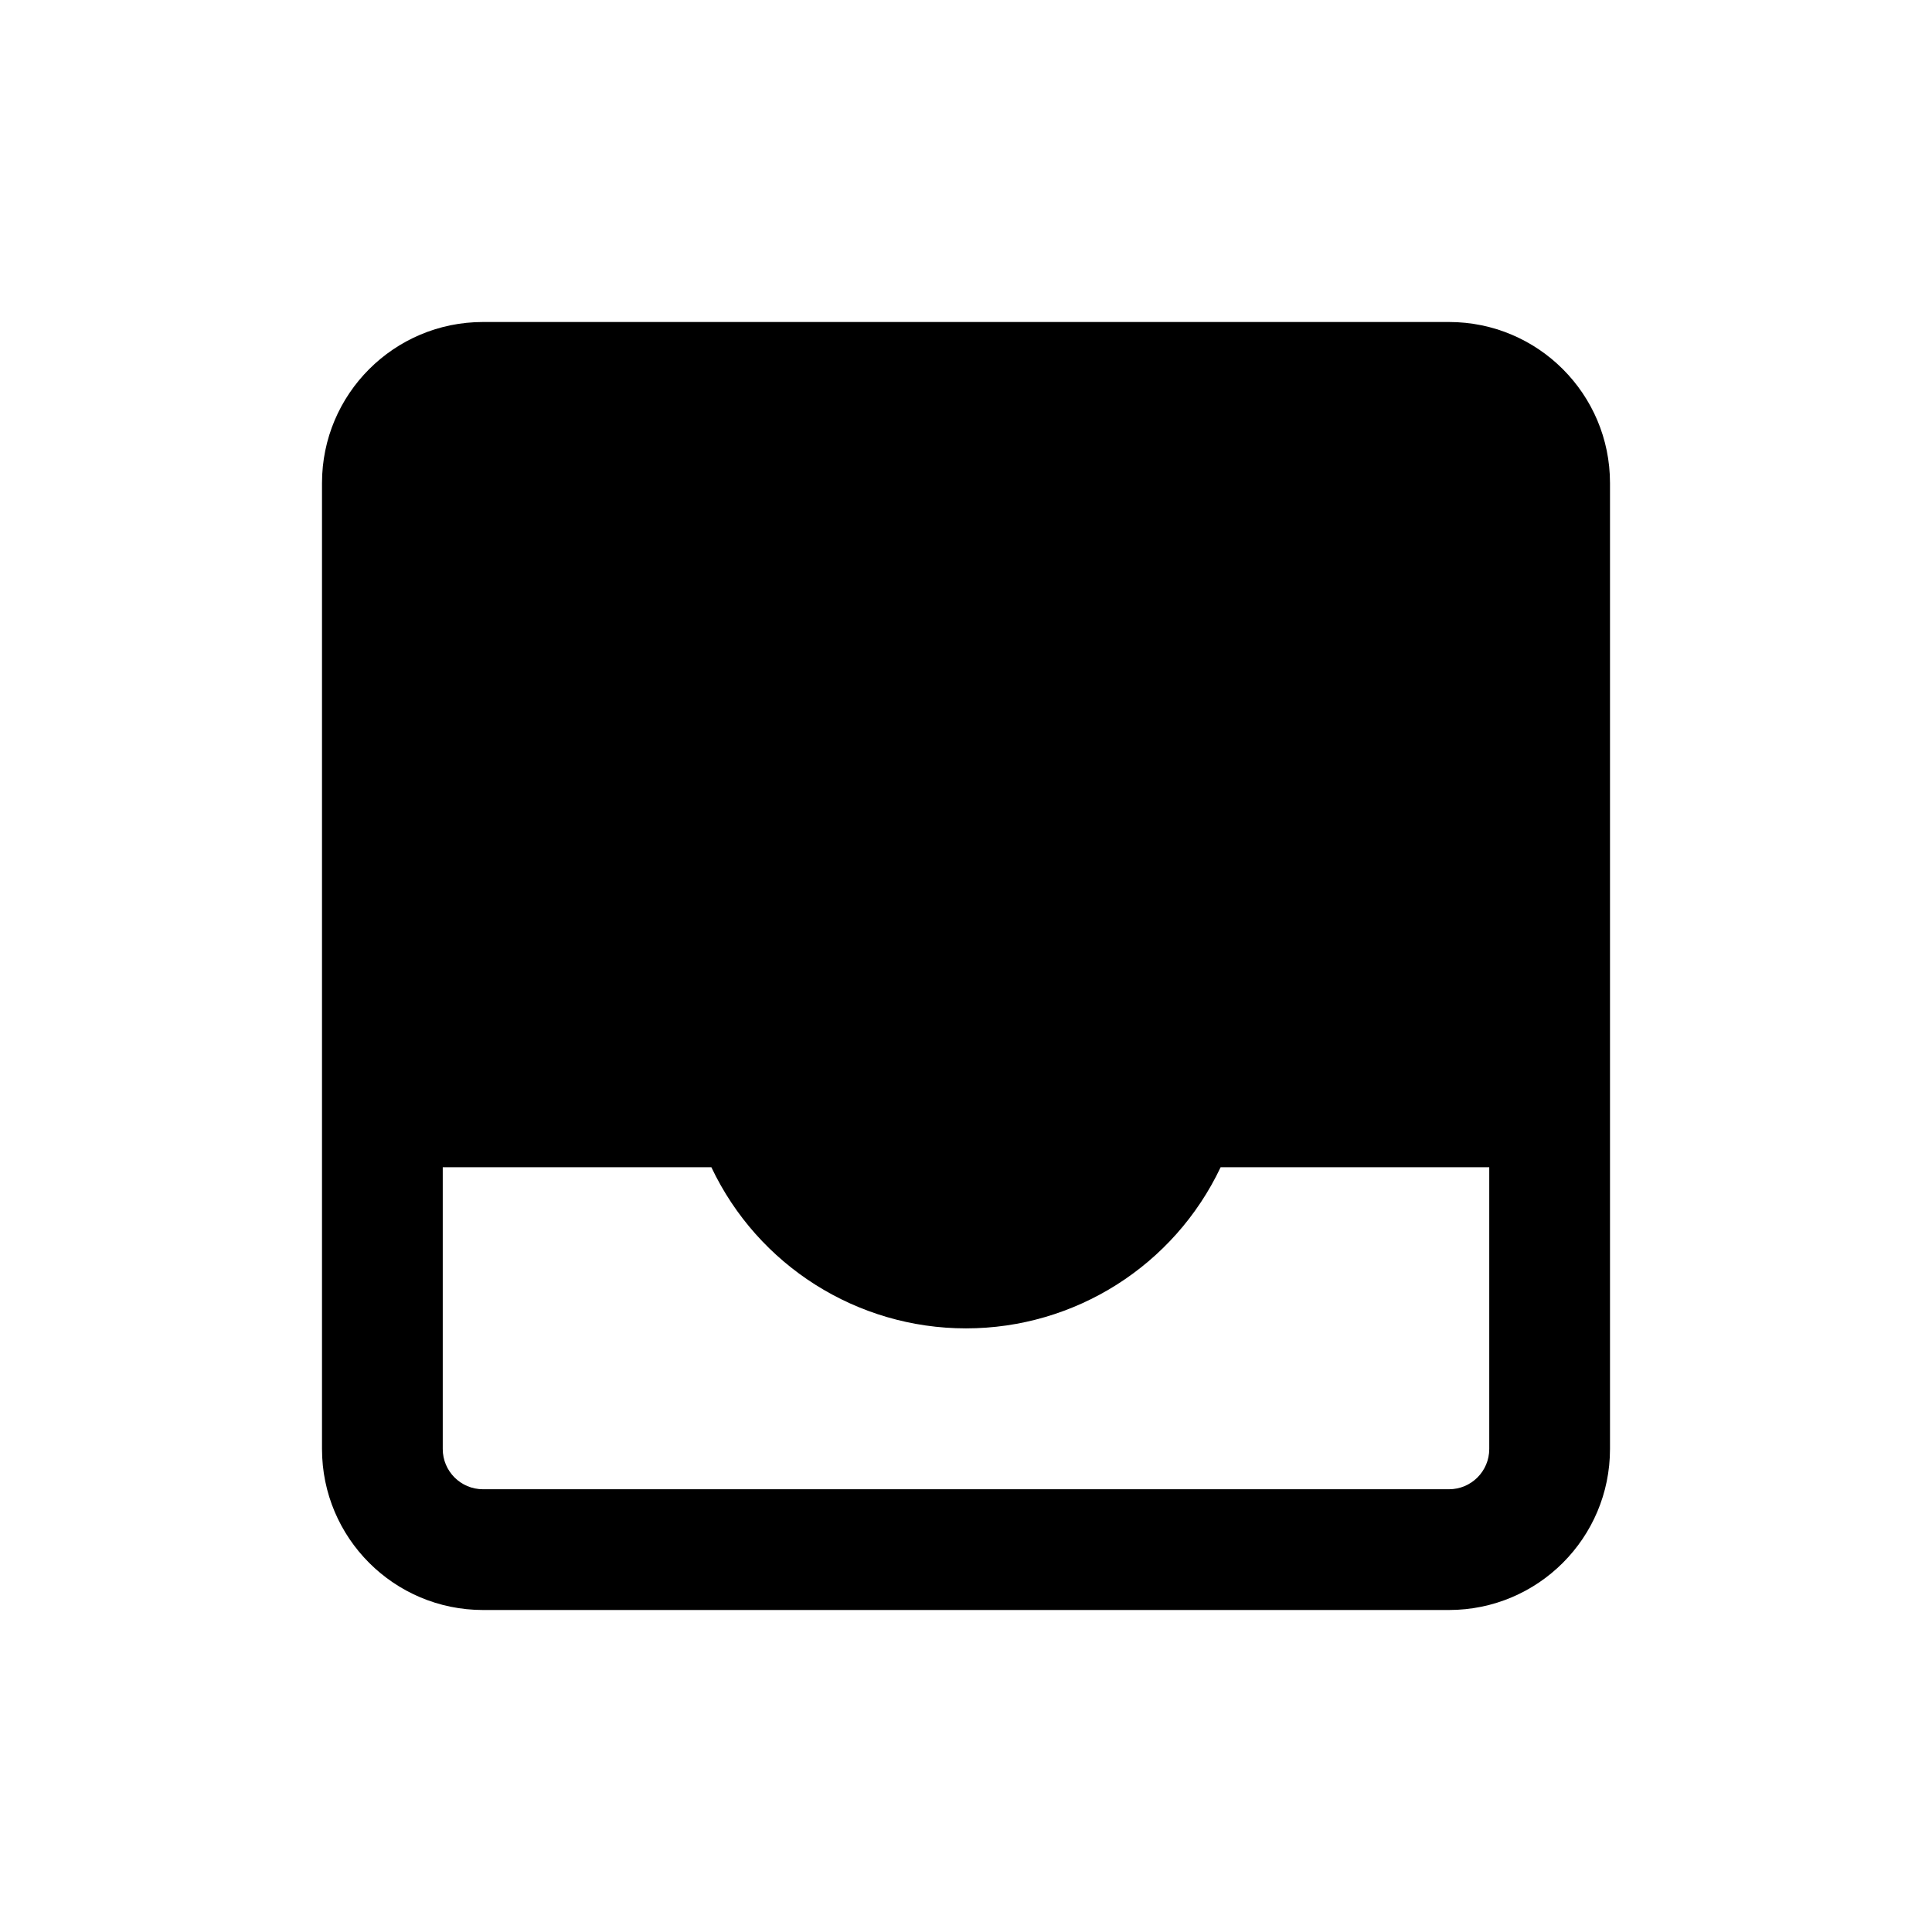
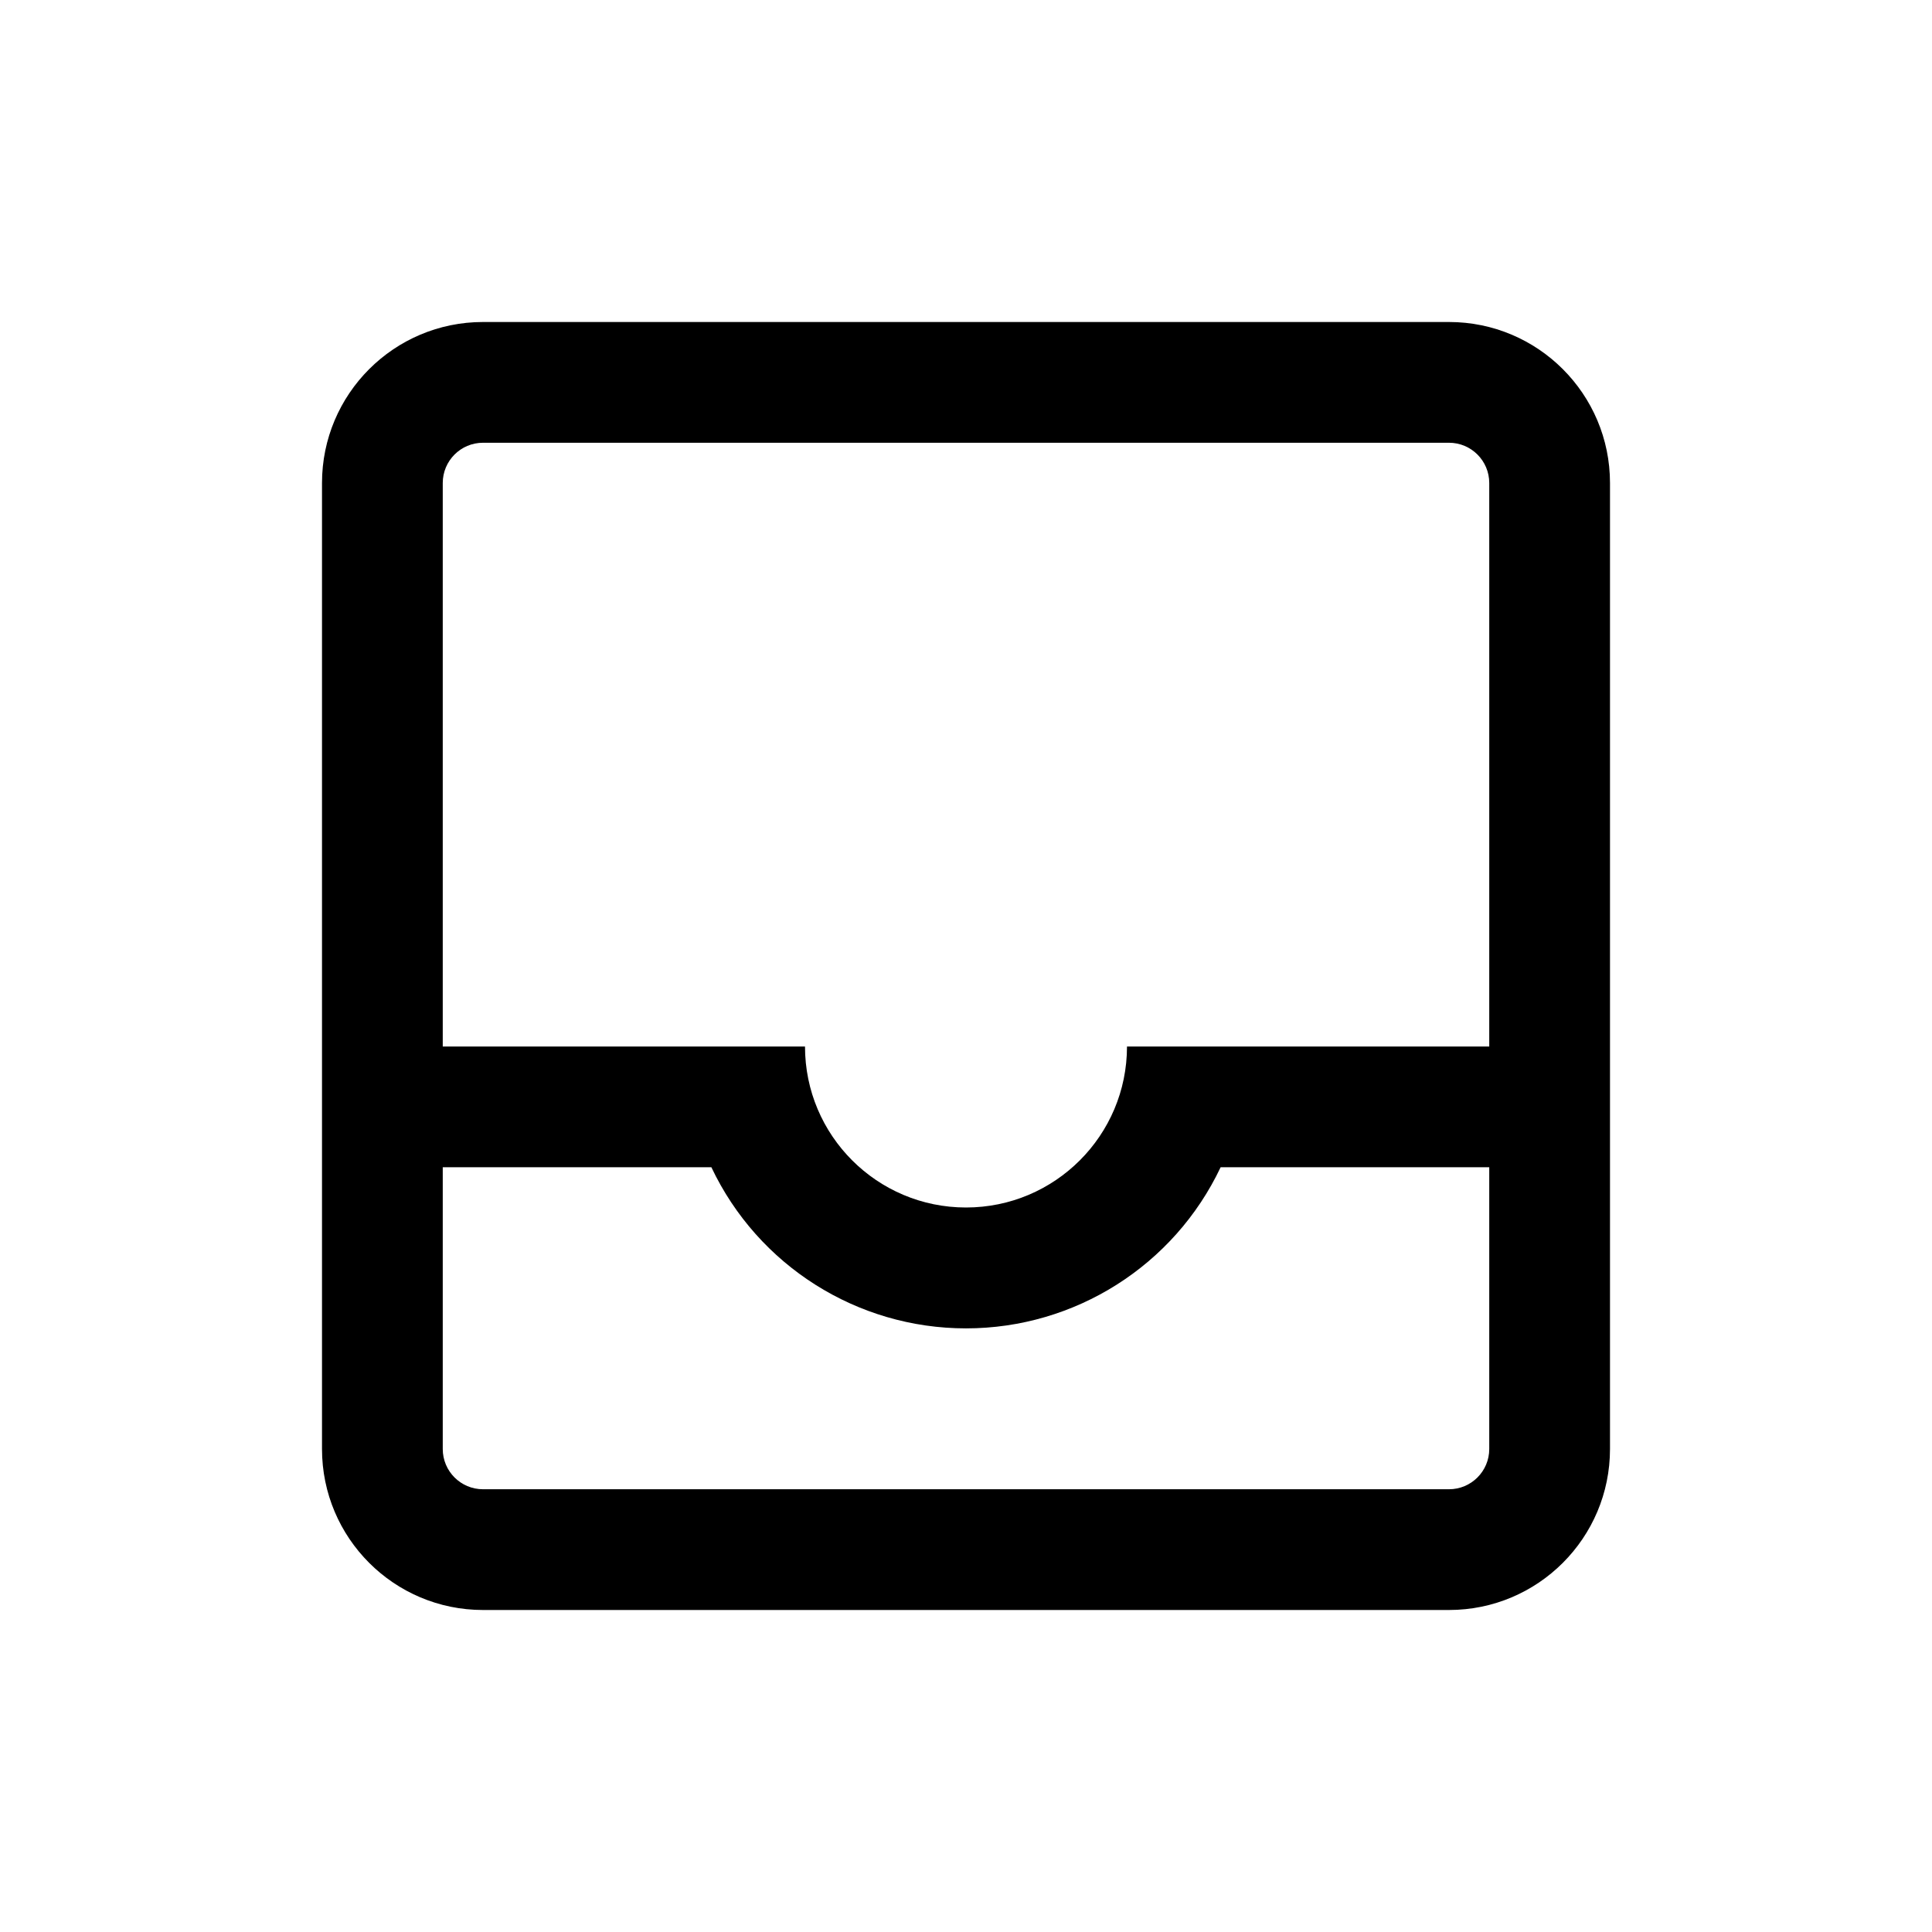
<svg xmlns="http://www.w3.org/2000/svg" viewBox="0 0 24 24">
-   <path d="M6 5.5h12a.5.5 0 0 1 .5.5v7H14a2 2 0 1 1-4 0H5.5V6a.5.5 0 0 1 .5-.5zm-.5 9V18a.5.5 0 0 0 .5.5h12a.5.5 0 0 0 .5-.5v-3.5h-3.337a3.5 3.5 0 0 1-6.326 0H5.5zM4 13V6a2 2 0 0 1 2-2h12a2 2 0 0 1 2 2v12a2 2 0 0 1-2 2H6a2 2 0 0 1-2-2v-5z" />
+   <path fill-rule="evenodd" clip-rule="evenodd" d="M6 5.5h12a.5.5 0 0 1 .5.5v7H14a2 2 0 1 1-4 0H5.5V6a.5.5 0 0 1 .5-.5zm-.5 9V18a.5.5 0 0 0 .5.5h12a.5.5 0 0 0 .5-.5v-3.5h-3.337a3.5 3.5 0 0 1-6.326 0H5.5zM4 13V6a2 2 0 0 1 2-2h12a2 2 0 0 1 2 2v12a2 2 0 0 1-2 2H6a2 2 0 0 1-2-2v-5z" />
</svg>
